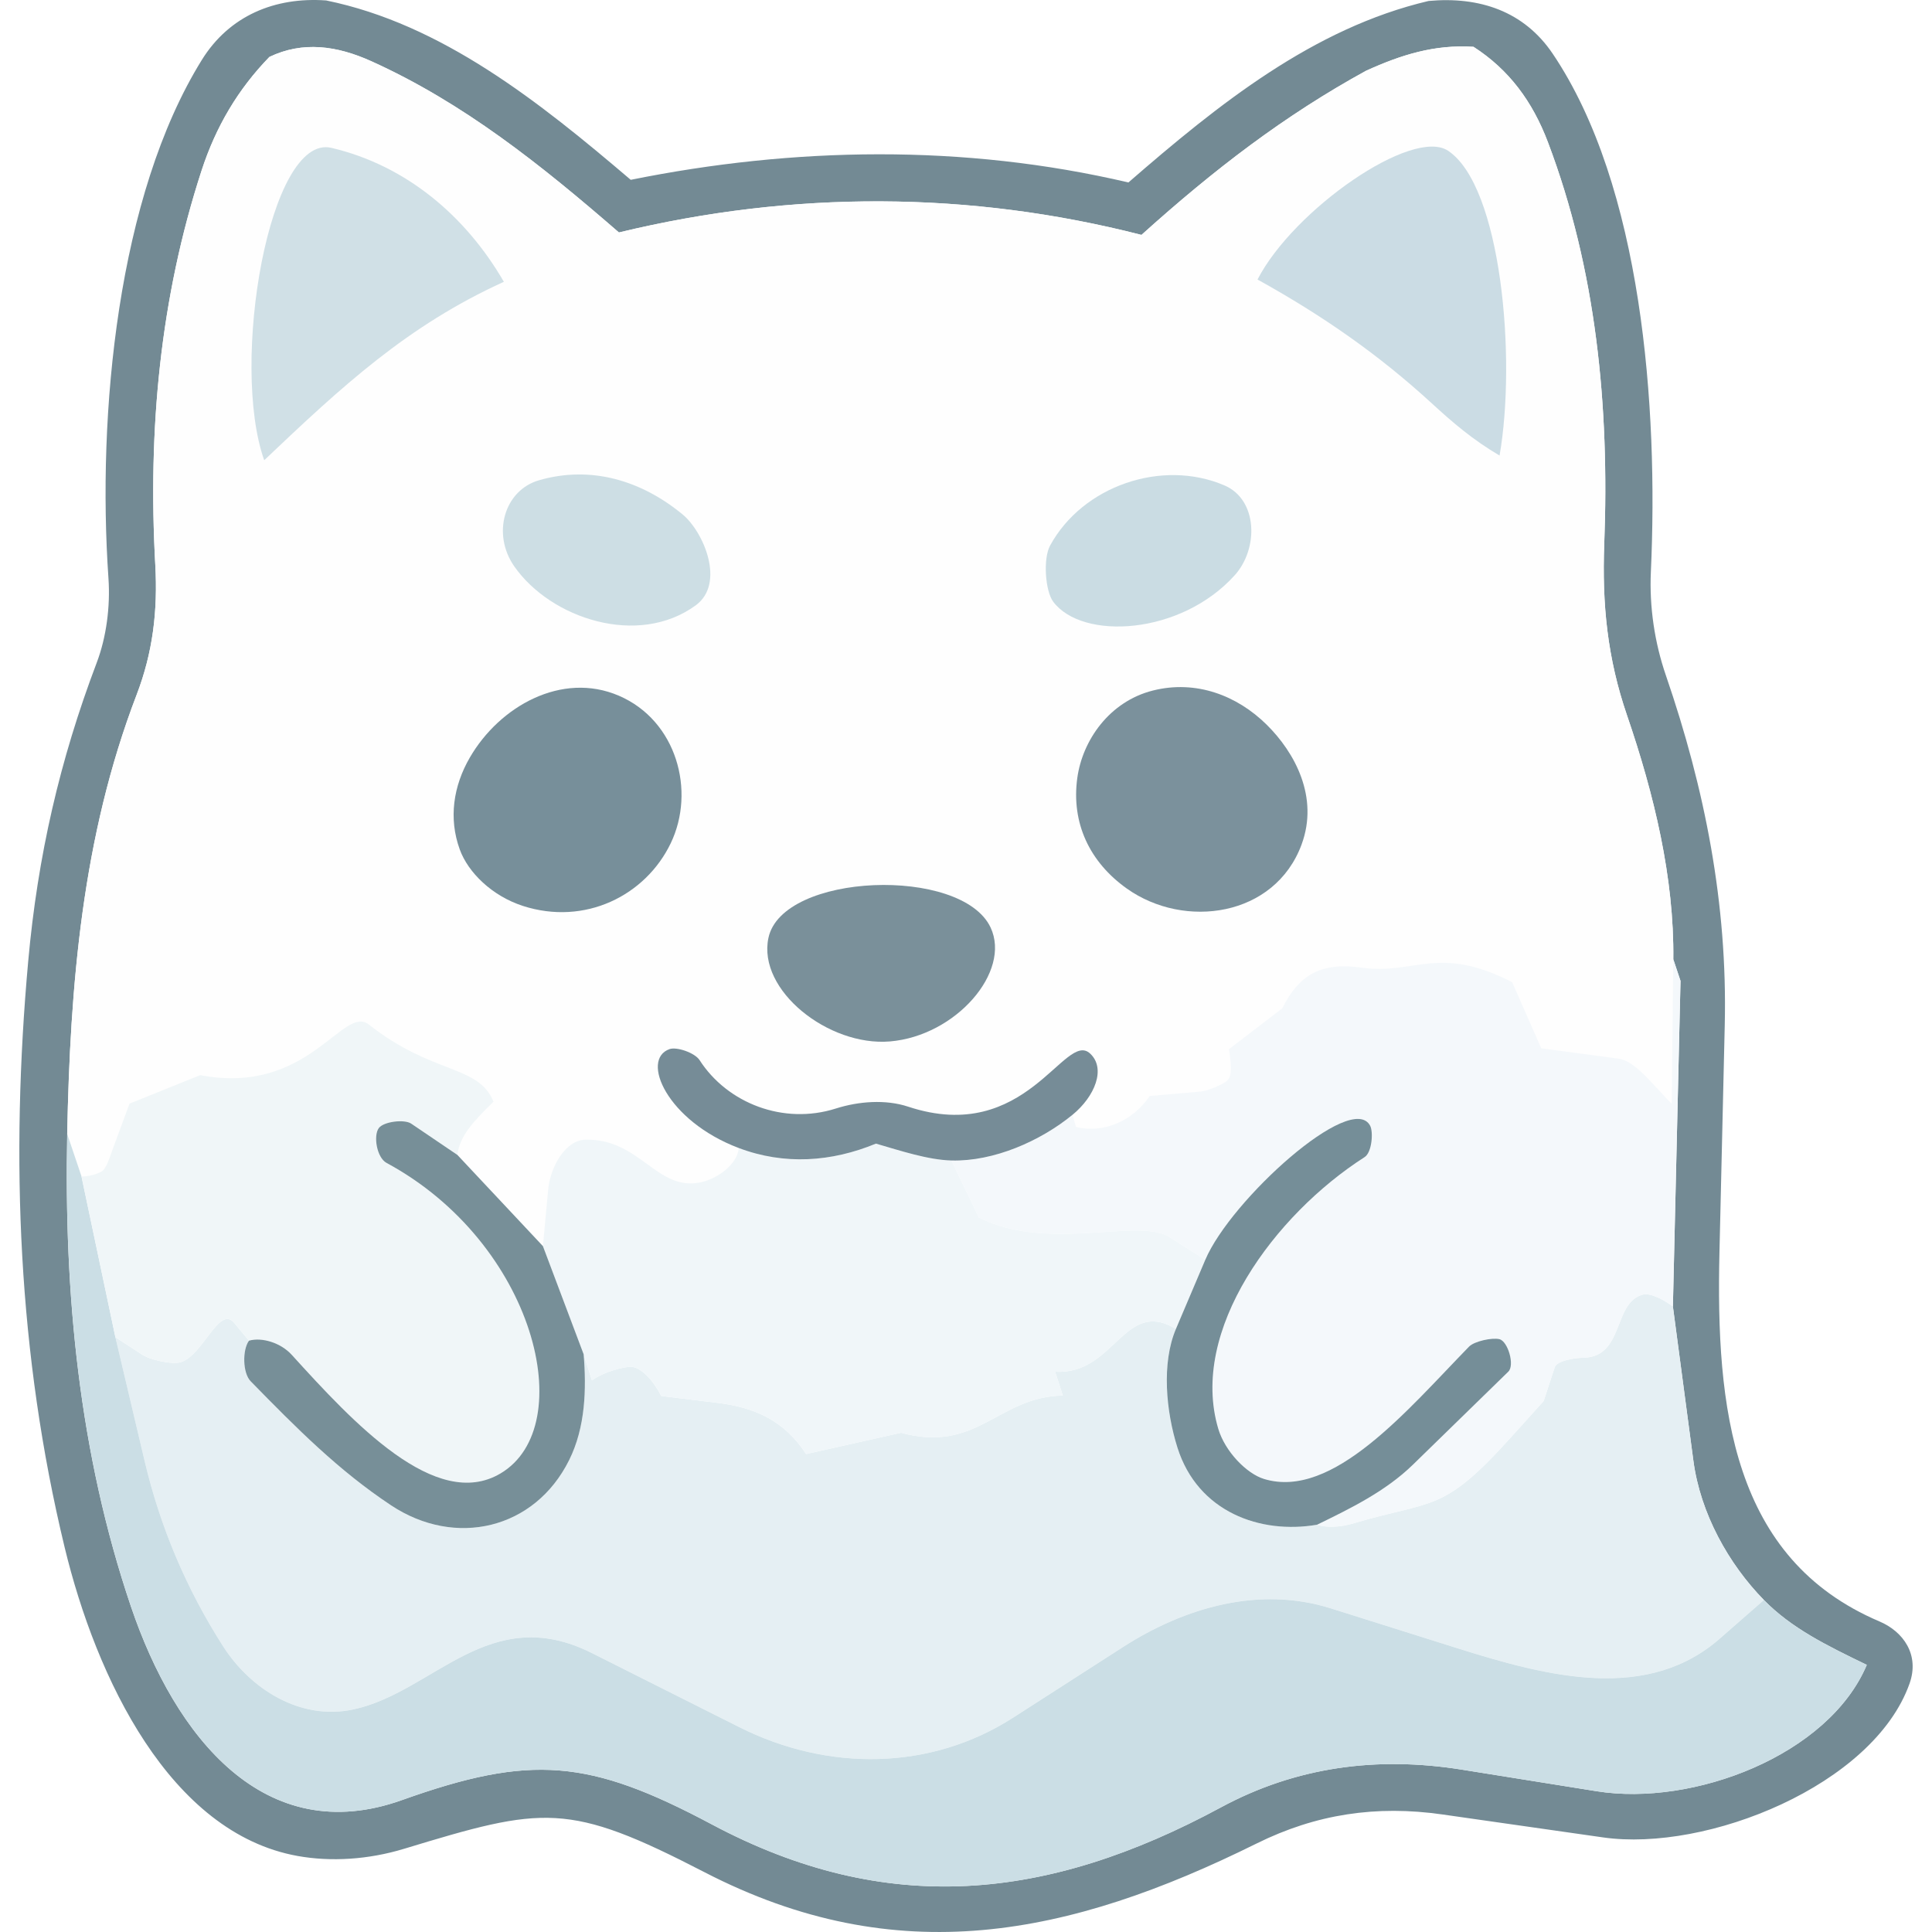
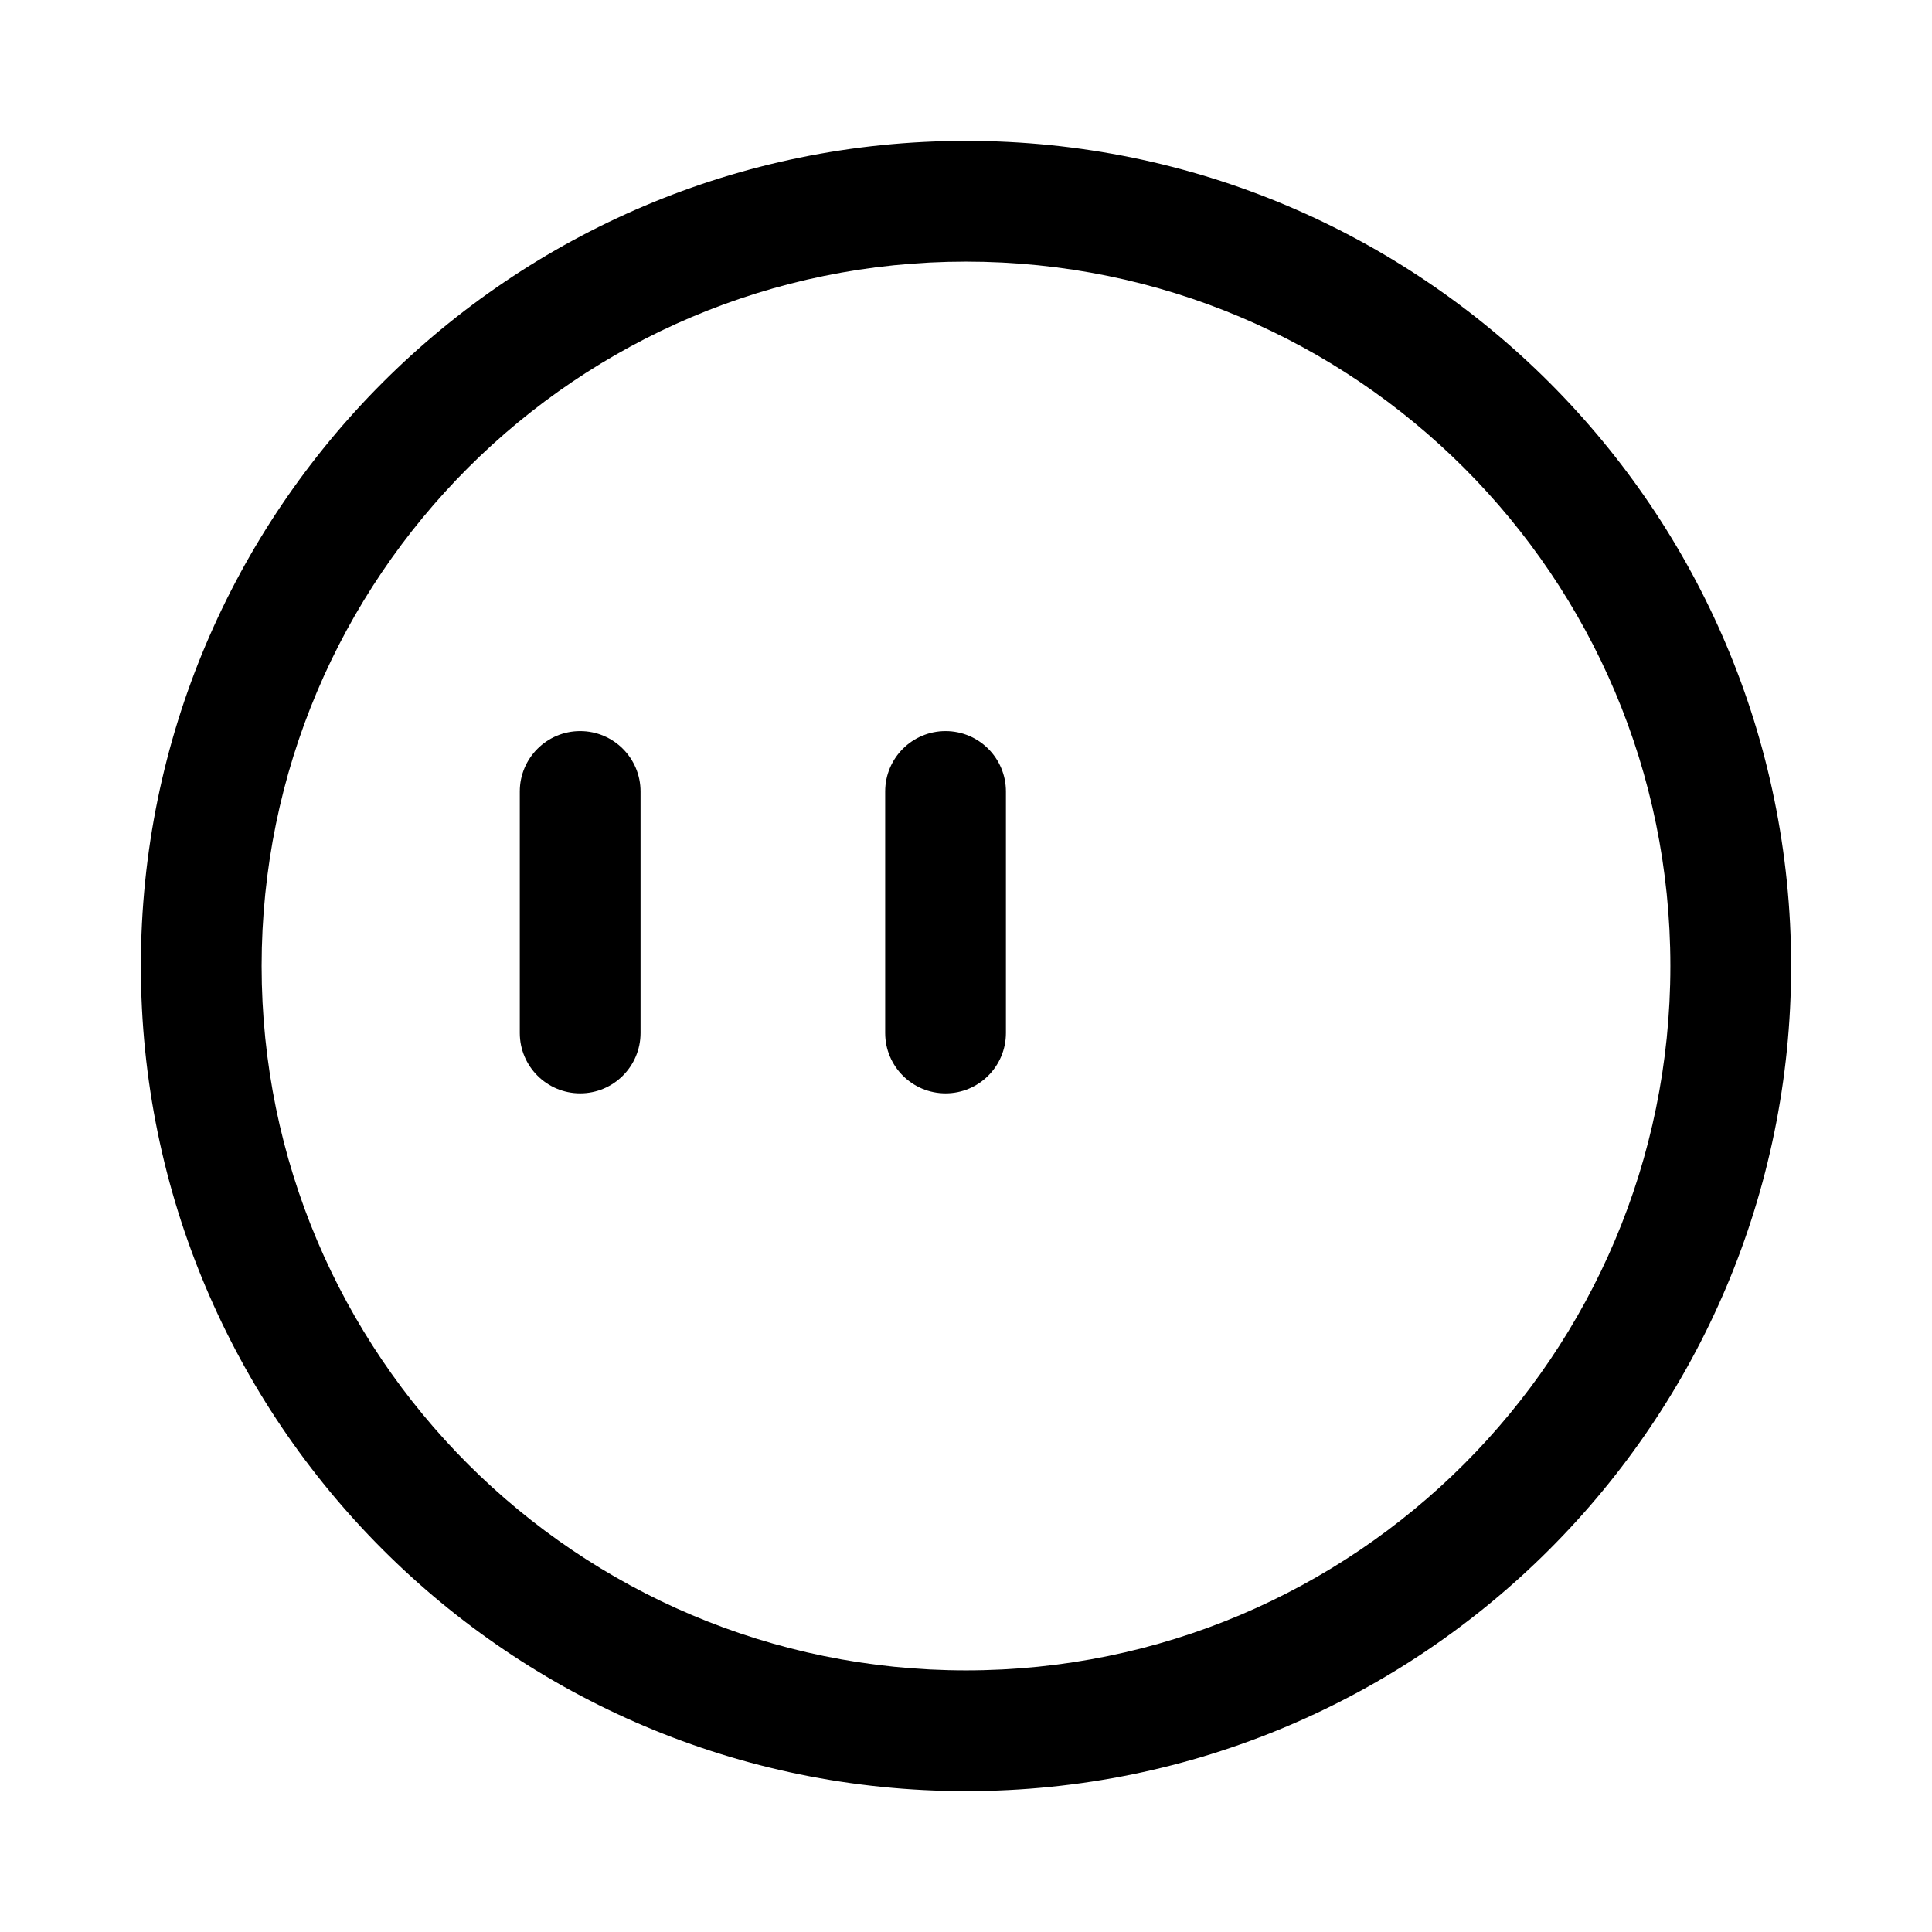
<svg xmlns="http://www.w3.org/2000/svg" class="icon" style="width: 1em;height: 1em;vertical-align: middle;fill: #000000;overflow: hidden;" version="1.1" viewBox="0 0 1024 1024">
-   <path d="M214.049 979.93c-18.79 5.709-38.647 6.955-56.32 3.772-67.652-12.177-106.735-94.31-123.468-163.575C9.574 717.941 5.47 614.338 14.959 509.387c5.035-55.663 16.7-106.436 36.318-158.182 5.077-13.38 7.245-29.704 6.212-44.629-6.042-87.313 4.821-202.794 49.468-274.789C121.48 8.346 145.663-1.715 172.885 0.239c61.235 12.544 112.768 53.598 161.416 95.07 86.331-17.434 176.366-19.106 263.781 1.399C645.869 55.193 696.181 14.848 757.186 0.512c26.965-2.466 50.577 5.41 65.8 27.989 47.292 70.135 56.021 187.067 52.01 274.55-0.853 18.645 1.988 37.555 7.97 54.954 20.719 60.262 32.674 121.267 31.189 185.207l-2.807 120.541c-1.92 82.304 6.545 162.406 84.83 195.652 12.552 5.333 21.376 17.57 15.915 32.939-19.174 53.965-107.528 89.369-162.397 81.527l-85.214-12.177c-35.004-5.001-66.935-0.222-98.466 15.403-99.439 49.263-190.48 68.002-292.709 15.164-72.294-37.367-85.077-34.867-159.274-12.322zM35.618 601.069c-1.698 84.13 6.153 168.84 33.783 250.418 23.467 69.29 70.895 128.58 143.615 102.596 68.386-24.431 99.328-21.709 164.206 12.851 92.774 49.416 178.005 40.619 269.857-8.977 39.868-21.53 82.722-27.213 127.658-20.019l71.586 11.46c51.029 8.166 122.794-18.918 143.103-66.978-21.35-10.342-39.791-19.336-54.536-34.389-18.671-19.063-33.647-45.841-37.359-73.779l-10.863-81.8 4.036-172.56-3.823-11.469c0.495-43.076-10.086-87.125-24.576-129.382-10.308-30.063-13.252-58.624-12.023-90.854 2.782-72.977-4.25-145.254-29.867-212.829-8.192-21.615-20.616-38.4-39.432-50.534-20.676-1.306-38.272 4.207-57.002 12.723-43.008 23.595-80.341 52.156-118.98 86.971-90.974-23.313-184.533-23.663-276.965-1.297-41.429-35.951-82.44-68.693-131.208-90.743-18.253-8.252-36.309-10.778-54.033-2.295-16.683 17.169-28.365 36.924-35.959 60.228-21.999 67.524-28.501 137.463-24.533 208.998 1.348 24.303-1.263 46.353-9.907 68.898-28.919 75.392-35.2 154.146-36.787 232.771z" fill="#738A94" />
-   <path d="M886.883 508.414l-0.879 76.638c-10.564-10.743-19.447-22.75-28.168-23.919l-40.951-5.478-15.42-35.055c-39.1-20.087-51.686-3.755-79.658-7.689-21.786-3.063-33.271 3.763-42.223 21.589l-28.185 21.589c1.067 7.629 1.894 14.08-0.973 16.683-2.389 2.167-10.65 5.504-13.943 5.794l-27.11 2.338c-8.815 13.056-24.03 20.011-39.083 16.461l-1.843-6.485c11.878-9.736 17.843-24.542 9.352-32.461-13.491-12.57-33.681 48.938-96.435 28.151-12.04-3.985-26.325-2.85-38.357 0.981-27.733 8.815-57.463-2.782-72.2-25.634-2.551-3.959-12.151-7.177-15.906-5.871-15.624 5.444-1.391 38.067 36.676 52.437-0.768 8.823-11.622 16.375-20.164 18.167-23.432 4.907-31.991-23.142-61.073-22.605-10.402 0.196-18.628 13.918-19.814 26.667l-2.765 29.756-45.346-48.358c1.306-10.146 8.329-17.562 19.166-28.194-8.09-19.772-32.256-14.174-66.014-40.849-13.875-10.965-31.693 37.803-89.463 26.778l-37.453 15.095-9.097 24.644c-1.365 3.695-3.157 9.762-5.606 11.264-2.449 1.502-7.637 2.893-10.76 2.662l-7.569-22.46c1.587-78.626 7.859-157.38 36.787-232.771 8.644-22.536 11.255-44.595 9.907-68.898-3.968-71.535 2.534-141.465 24.533-208.998 7.595-23.296 19.277-43.059 35.959-60.228 17.724-8.482 35.78-5.956 54.033 2.295 48.768 22.05 89.77 54.784 131.208 90.743 92.433-22.357 185.992-22.016 276.965 1.297 38.63-34.816 75.963-63.377 118.98-86.971 18.731-8.516 36.318-14.029 57.002-12.723 18.816 12.134 31.232 28.919 39.432 50.534 25.617 67.575 32.64 139.852 29.867 212.829-1.229 32.23 1.715 60.791 12.023 90.854 14.498 42.257 25.071 86.306 24.576 129.382zM267.058 149.358c-20.301-35.055-51.9-61.679-91.375-70.989-33.024-7.791-53.828 114.432-35.644 165.563 41.344-39.287 75.912-71.304 127.018-94.575z m527.742 92.091c8.994-51.763 0.87-142.779-27.264-161.527-18.952-12.629-81.928 31.223-101.026 68.224 35.055 19.422 64.461 40.055 92.202 65.485 11.153 10.223 21.692 19.345 36.087 27.819zM368.733 320.852c15.863-11.597 4.198-38.98-6.938-48.17-21.922-18.091-48.631-26.052-76.091-18.133-18.458 5.325-25.131 28.484-13.116 45.679 19.345 27.665 65.638 42.923 96.136 20.634z m285.669-15.932c12.774-14.157 12.237-40.047-5.385-47.616-33.186-14.259-75.281 0.273-92.458 31.872-3.797 6.989-2.551 24.149 1.681 29.781 15.462 20.54 67.498 17.732 96.153-14.029z m-377.343 175.206c32.956 10.675 65.066-5.427 78.43-33.177 13.303-27.639 3.2-65.015-27.46-78.208-30.285-13.03-63.283 5.658-78.976 32.708-8.815 15.198-11.332 32.256-5.393 48.725 4.42 12.245 17.126 24.67 33.399 29.943z m412.824-32.555c9.242-25.003-3.524-48.717-18.568-63.53-15.667-15.428-37.393-23.782-60.211-18.056-23.117 5.803-37.393 26.445-40.115 46.421-3.243 23.782 6.485 44.51 26.308 58.581 30.472 21.632 78.37 15.061 92.595-23.415z m-164.855 44.015c-15.3-32.563-110.447-29.107-117.751 5.555-5.854 27.784 31.889 57.54 64.358 54.844 34.961-2.901 64.426-36.915 53.393-60.399z" fill="#FEFEFE" />
-   <path d="M886.67 692.443l10.863 81.8c3.712 27.938 18.688 54.716 37.359 73.779l-21.896 19.14c-38.92 35.533-92.134 21.675-140.62 6.4l-67.08-21.128c-37.803-11.912-77.261-0.589-110.105 20.514l-58.291 37.461c-43.776 28.134-98.15 28.569-145.032 5.018l-78.165-39.279c-54.536-27.4-83.899 20.804-126.506 29.884-28.04 5.973-54.434-10.752-68.975-33.502-19.456-30.43-33.271-63.01-41.608-98.295l-15.471-65.502 13.568 8.823c4.13 3.081 16.401 5.879 21.197 4.386 11.725-3.652 20.284-30.336 28.211-20.796l7.834 9.429c-3.55 4.813-3.405 17.118 0.879 21.504 24.354 24.917 46.583 47.309 74.445 65.775 33.98 22.519 76.057 12.843 94.361-23.97 8.653-17.399 9.207-37.683 7.689-56.115l4.403 13.858c4.173-3.063 11.759-6.127 19.422-7.177 6.485-0.887 13.653 8.141 17.323 15.454l29.815 3.635c19.883 2.423 35.371 9.412 46.976 27.119l50.253-11.264c40.712 10.991 51.405-19.174 85.794-19.729l-4.079-12.638c31.539 1.963 36.514-39.381 64.008-22.664-7.697 18.116-5.282 43.656 0.819 62.933 10.812 34.176 44.006 45.986 73.975 40.823 4.983 1.681 12.373 1.365 19.388-0.734 42.308-12.638 46.839-5.043 83.123-45.286l17.604-19.524 5.888-17.946c1.084-3.311 10.018-4.915 15.138-5.009 21.837-0.41 15.599-29.269 31.505-33.451 4.326-1.135 11.938 3.251 15.957 6.263z" fill="#E5EFF3" />
-   <path d="M43.187 623.528l17.971 85.222 15.471 65.502c8.337 35.285 22.152 67.865 41.608 98.295 14.541 22.75 40.934 39.475 68.975 33.502 42.607-9.079 71.961-57.284 126.506-29.884l78.165 39.279c46.873 23.552 101.248 23.108 145.032-5.018l58.291-37.461c32.836-21.103 72.294-32.427 110.105-20.514l67.08 21.128c48.486 15.275 101.7 29.133 140.62-6.4l21.896-19.14c14.746 15.053 33.186 24.047 54.536 34.389-20.318 48.06-92.083 75.144-143.103 66.978l-71.586-11.46c-44.936-7.194-87.791-1.51-127.658 20.019-91.852 49.596-177.083 58.393-269.857 8.977-64.879-34.56-95.82-37.282-164.206-12.851-72.721 25.984-120.157-33.305-143.615-102.596-27.622-81.57-35.481-166.288-33.783-250.418l7.569 22.46z" fill="#CBDEE5" />
-   <path d="M886.883 508.414l3.823 11.469-4.036 172.56c-4.019-3.021-11.631-7.407-15.957-6.263-15.906 4.181-9.66 33.041-31.505 33.451-5.129 0.094-14.054 1.707-15.138 5.009l-5.888 17.946-17.604 19.524c-36.284 40.243-40.815 32.657-83.123 45.286-7.023 2.099-14.413 2.415-19.388 0.734 17.459-8.525 36.224-17.596 50.833-31.838l50.551-49.297c3.516-3.43-0.239-16.136-4.727-17.22-3.849-0.93-13.278 1.084-16.094 3.959-32.631 33.476-72.166 81.203-108.62 70.152-9.284-2.807-20.702-14.575-24.286-26.598-15.514-52.138 29.841-113.433 77.559-144.008 3.908-2.5 4.659-13.286 2.953-16.589-9.711-18.722-73.89 39.219-87.398 71.031l-18.33-11.639c-16.316-11.452-64.085 8.021-101.657-10.76l-14.583-30.251c22.451 0.597 47.155-10.266 64.188-24.218l1.843 6.485c15.061 3.55 30.268-3.405 39.083-16.461l27.11-2.338c3.294-0.282 11.554-3.627 13.943-5.794 2.867-2.594 2.048-9.054 0.973-16.683l28.185-21.589c8.951-17.826 20.437-24.653 42.223-21.589 27.972 3.934 40.559-12.399 79.658 7.689l15.42 35.055 40.951 5.478c8.73 1.169 17.613 13.175 28.168 23.919l0.879-76.638z" fill="#F4F8FB" />
-   <path d="M391.576 608.476c24.235 9.148 49.152 7.381 72.695-2.338 13.073 3.797 27.58 8.619 39.987 8.943l14.583 30.251c37.572 18.782 85.35-0.7 101.657 10.76l18.33 11.639-15.565 36.642c-27.486-16.717-32.469 24.627-64.008 22.664l4.079 12.638c-34.389 0.546-45.09 30.72-85.794 19.729l-50.253 11.264c-11.605-17.698-27.093-24.695-46.976-27.119l-29.815-3.635c-3.669-7.313-10.837-16.341-17.323-15.454-7.654 1.05-15.249 4.113-19.422 7.177l-4.403-13.858-21.589-57.31 2.765-29.756c1.186-12.757 9.412-26.479 19.814-26.667 29.081-0.546 37.64 27.511 61.073 22.605 8.542-1.792 19.396-9.344 20.164-18.167z" fill="#F0F6F9" />
-   <path d="M242.406 612.111l-24.465-16.58c-3.61-2.441-14.643-1.101-17.186 2.381-2.953 4.053-1.075 15.642 4.113 18.44 78.822 42.581 102.545 139.502 60.458 164.565-34.321 20.437-78.191-27.051-110.651-62.797-5.862-6.46-15.846-9.489-22.707-7.543l-7.834-9.429c-7.927-9.54-16.486 17.143-28.211 20.796-4.804 1.493-17.075-1.306-21.197-4.386l-13.568-8.823-17.971-85.222c3.123 0.23 8.311-1.161 10.76-2.662 2.449-1.502 4.241-7.569 5.606-11.264l9.097-24.644 37.453-15.095c57.77 11.025 75.588-37.743 89.463-26.778 33.758 26.675 57.924 21.077 66.014 40.849-10.837 10.632-17.86 18.048-19.166 28.194z" fill="#F0F6F8" />
-   <path d="M267.058 149.358c-51.106 23.262-85.674 55.279-127.018 94.575-18.184-51.132 2.628-173.346 35.644-165.563 39.475 9.31 71.065 35.934 91.375 70.989z" fill="#D0E0E6" />
-   <path d="M794.8 241.45c-14.396-8.474-24.934-17.596-36.087-27.819-27.75-25.429-57.148-46.054-92.202-65.485 19.098-37 82.073-80.853 101.026-68.224 28.134 18.748 36.258 109.764 27.264 161.527z" fill="#CBDCE4" />
-   <path d="M689.883 447.572c-14.225 38.477-62.114 45.047-92.595 23.415-19.823-14.071-29.542-34.799-26.308-58.581 2.722-19.976 16.998-40.61 40.115-46.421 22.818-5.734 44.544 2.62 60.211 18.056 15.044 14.814 27.819 38.528 18.568 63.53z" fill="#7B919C" />
-   <path d="M277.059 480.126c-16.264-5.274-28.979-17.698-33.399-29.943-5.948-16.469-3.422-33.527 5.393-48.725 15.693-27.051 48.682-45.739 78.976-32.708 30.66 13.192 40.764 50.568 27.46 78.208-13.355 27.75-45.474 43.853-78.43 33.177z" fill="#778F9A" />
-   <path d="M242.406 612.111l45.346 48.358 21.589 57.31c1.527 18.432 0.964 38.716-7.689 56.115-18.304 36.813-60.382 46.498-94.361 23.97-27.87-18.475-50.09-40.857-74.445-65.775-4.284-4.386-4.42-16.7-0.879-21.504 6.861-1.946 16.845 1.084 22.707 7.543 32.452 35.737 76.33 83.234 110.651 62.797 42.086-25.062 18.364-121.984-60.458-164.565-5.188-2.799-7.066-14.396-4.113-18.44 2.534-3.482 13.576-4.821 17.186-2.381l24.465 16.58z" fill="#778F98" />
-   <path d="M525.029 491.587c11.034 23.484-18.432 57.497-53.393 60.399-32.469 2.697-70.212-27.059-64.358-54.844 7.305-34.662 102.451-38.118 117.751-5.555z" fill="#7A909A" />
-   <path d="M654.402 304.921c-28.663 31.761-80.691 34.568-96.153 14.029-4.241-5.623-5.487-22.792-1.681-29.781 17.178-31.59 59.272-46.131 92.458-31.872 17.621 7.569 18.159 33.459 5.385 47.616z" fill="#CADCE3" />
-   <path d="M368.733 320.852c-30.507 22.289-76.8 7.04-96.136-20.634-12.023-17.195-5.35-40.354 13.116-45.679 27.452-7.919 54.161 0.043 76.091 18.133 11.136 9.19 22.81 36.574 6.938 48.17z" fill="#CDDEE4" />
-   <path d="M568.446 590.863c-17.032 13.952-41.736 24.815-64.188 24.218-12.407-0.333-26.923-5.146-39.987-8.943-23.543 9.719-48.461 11.486-72.695 2.338-38.067-14.37-52.301-46.984-36.676-52.437 3.755-1.306 13.346 1.903 15.906 5.871 14.728 22.852 44.467 34.449 72.2 25.634 12.032-3.823 26.317-4.966 38.357-0.981 62.754 20.779 82.944-40.729 96.435-28.151 8.499 7.919 2.534 22.724-9.352 32.461z" fill="#768C97" />
-   <path d="M698.058 808.129c-29.969 5.163-63.164-6.647-73.975-40.823-6.101-19.277-8.508-44.817-0.819-62.933l15.565-36.642c13.508-31.821 77.687-89.762 87.398-71.031 1.715 3.302 0.956 14.088-2.953 16.589-47.727 30.575-93.081 91.87-77.559 144.008 3.575 12.023 15.002 23.791 24.286 26.598 36.463 11.042 75.989-36.676 108.62-70.152 2.807-2.884 12.245-4.89 16.094-3.959 4.489 1.084 8.243 13.79 4.727 17.22l-50.551 49.297c-14.609 14.242-33.374 23.322-50.833 31.838z" fill="#758E98" />
+   <path d="M885.333 512a373.333 373.333 0 1 0-746.667 0 373.333 373.333 0 0 0 746.667 0z m64 0c0 241.493-195.84 437.333-437.333 437.333S74.667 753.493 74.667 512 270.507 74.667 512 74.667 949.333 270.507 949.333 512zM469.163 547.499v-128a32 32 0 0 1 64 0v128a32 32 0 0 1-64 0zM275.499 547.499v-128a32 32 0 0 1 64 0v128a32 32 0 0 1-64 0z" />
</svg>
